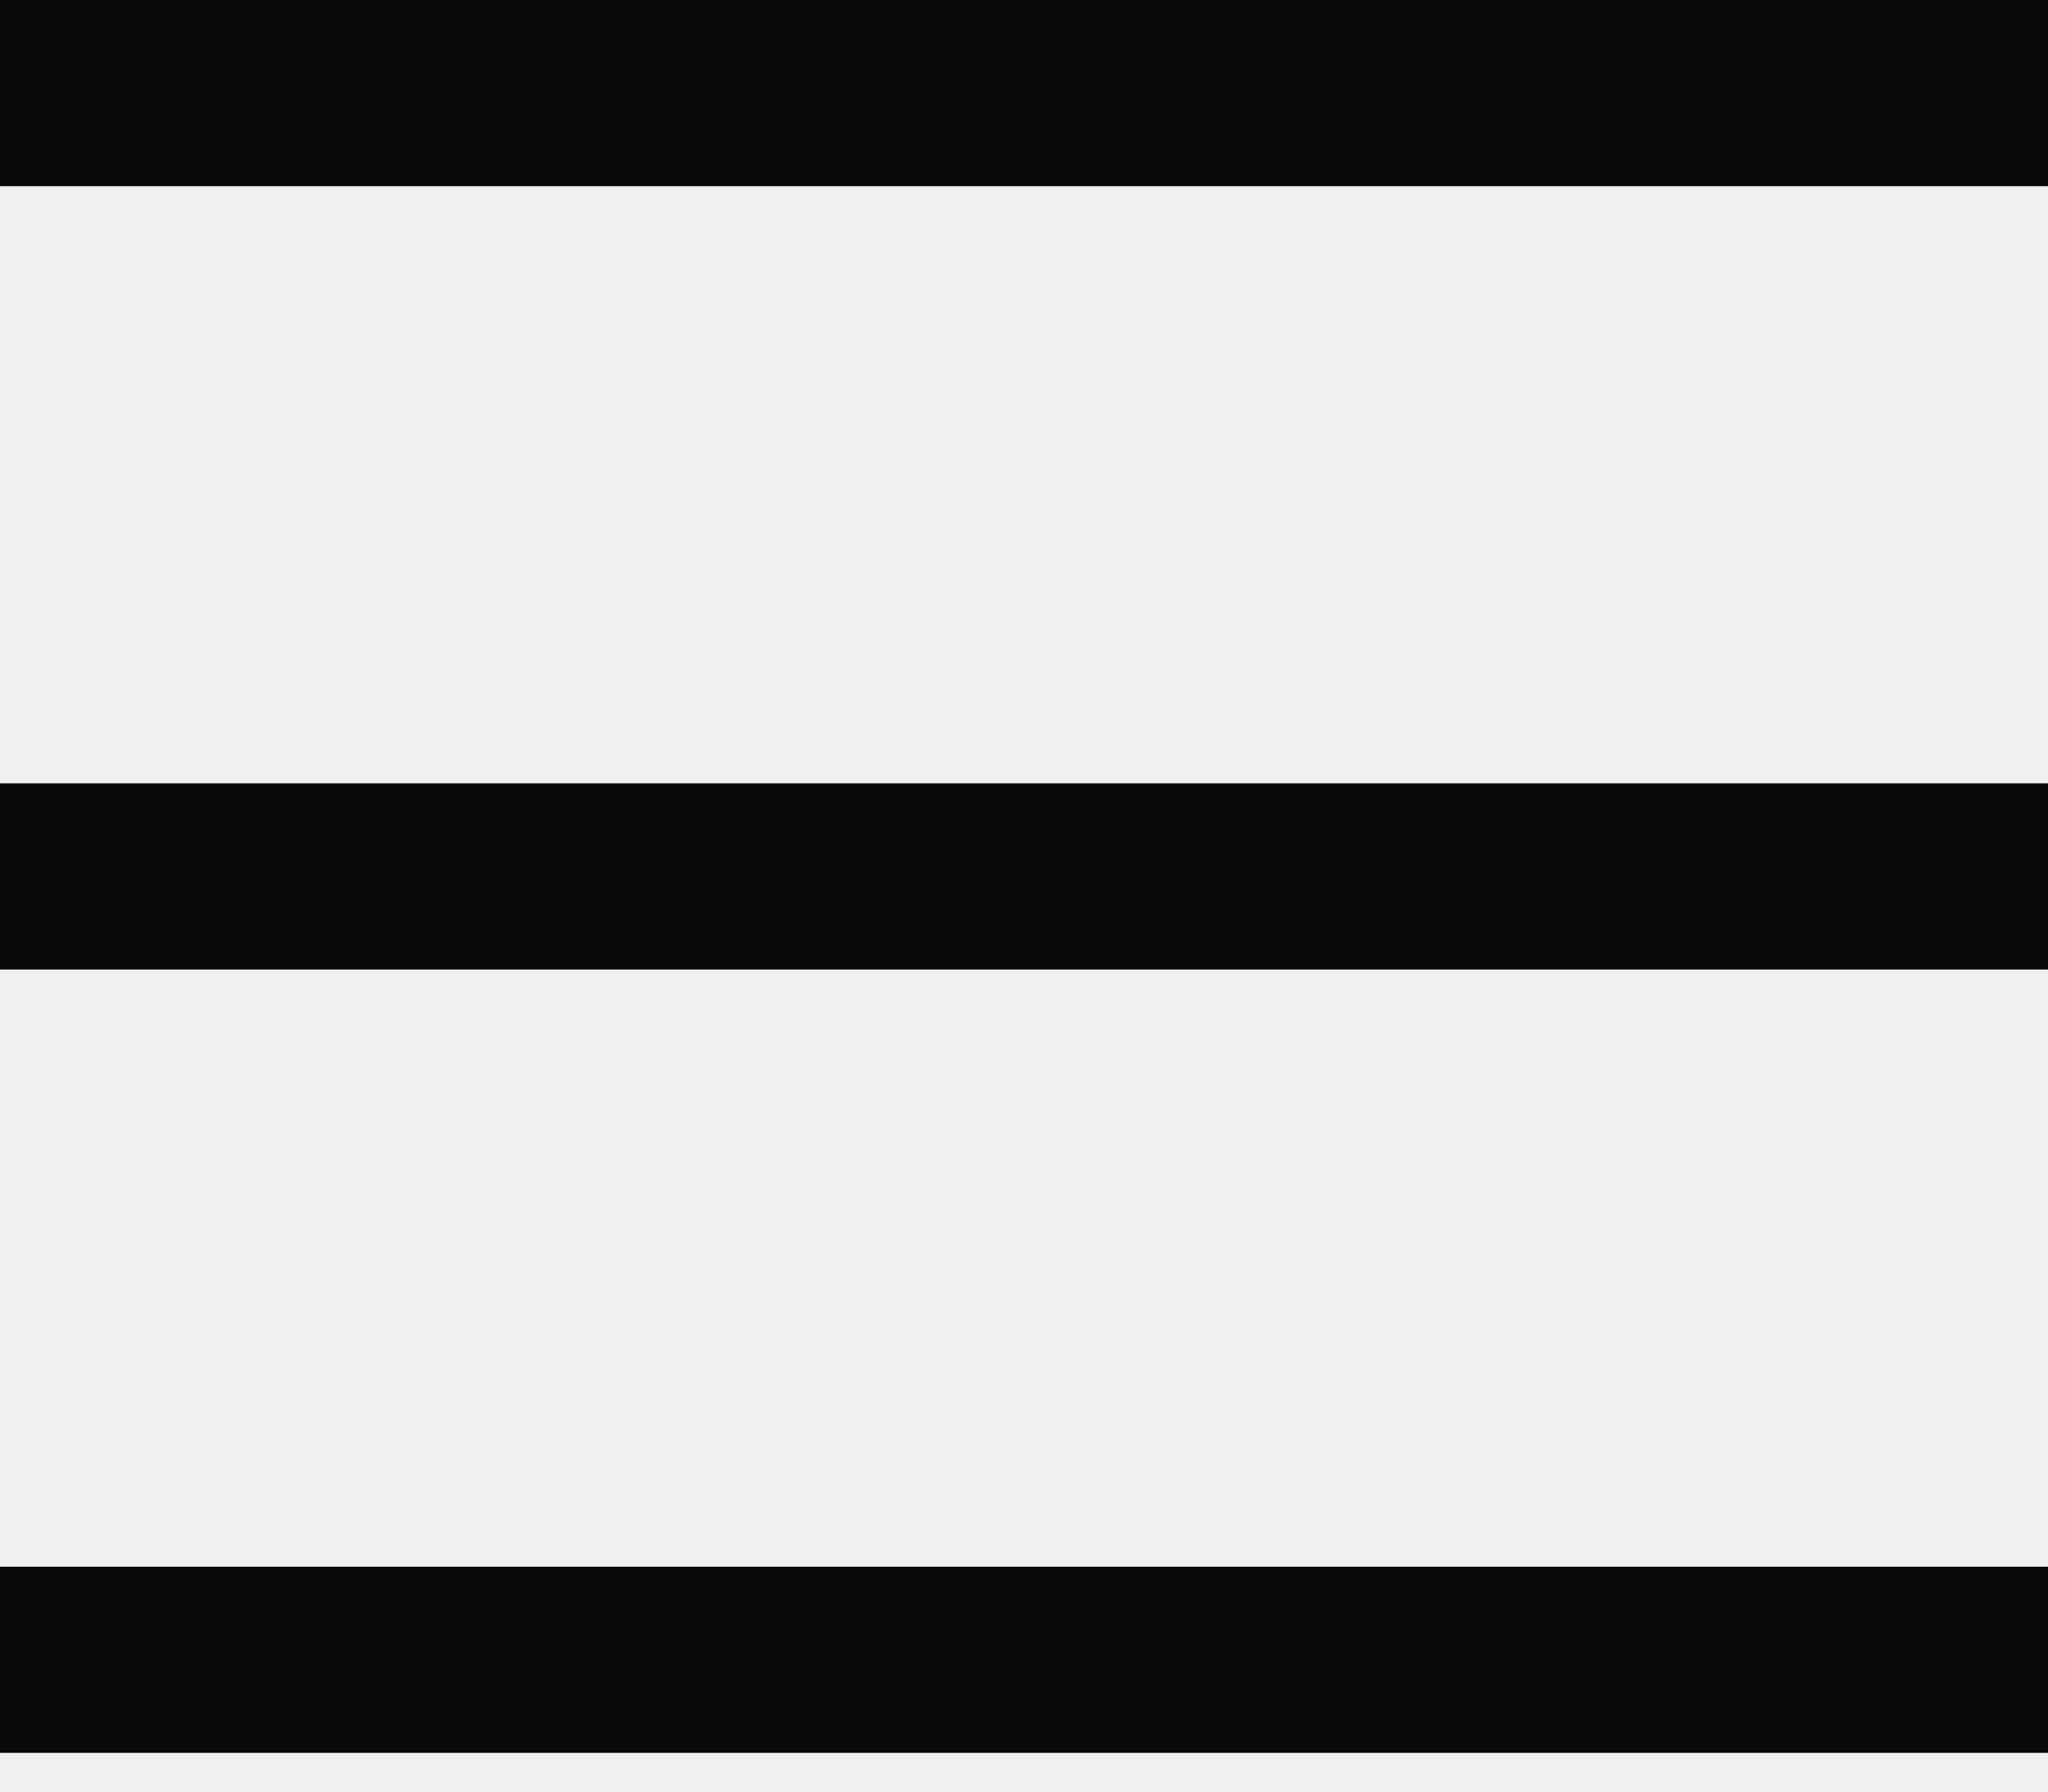
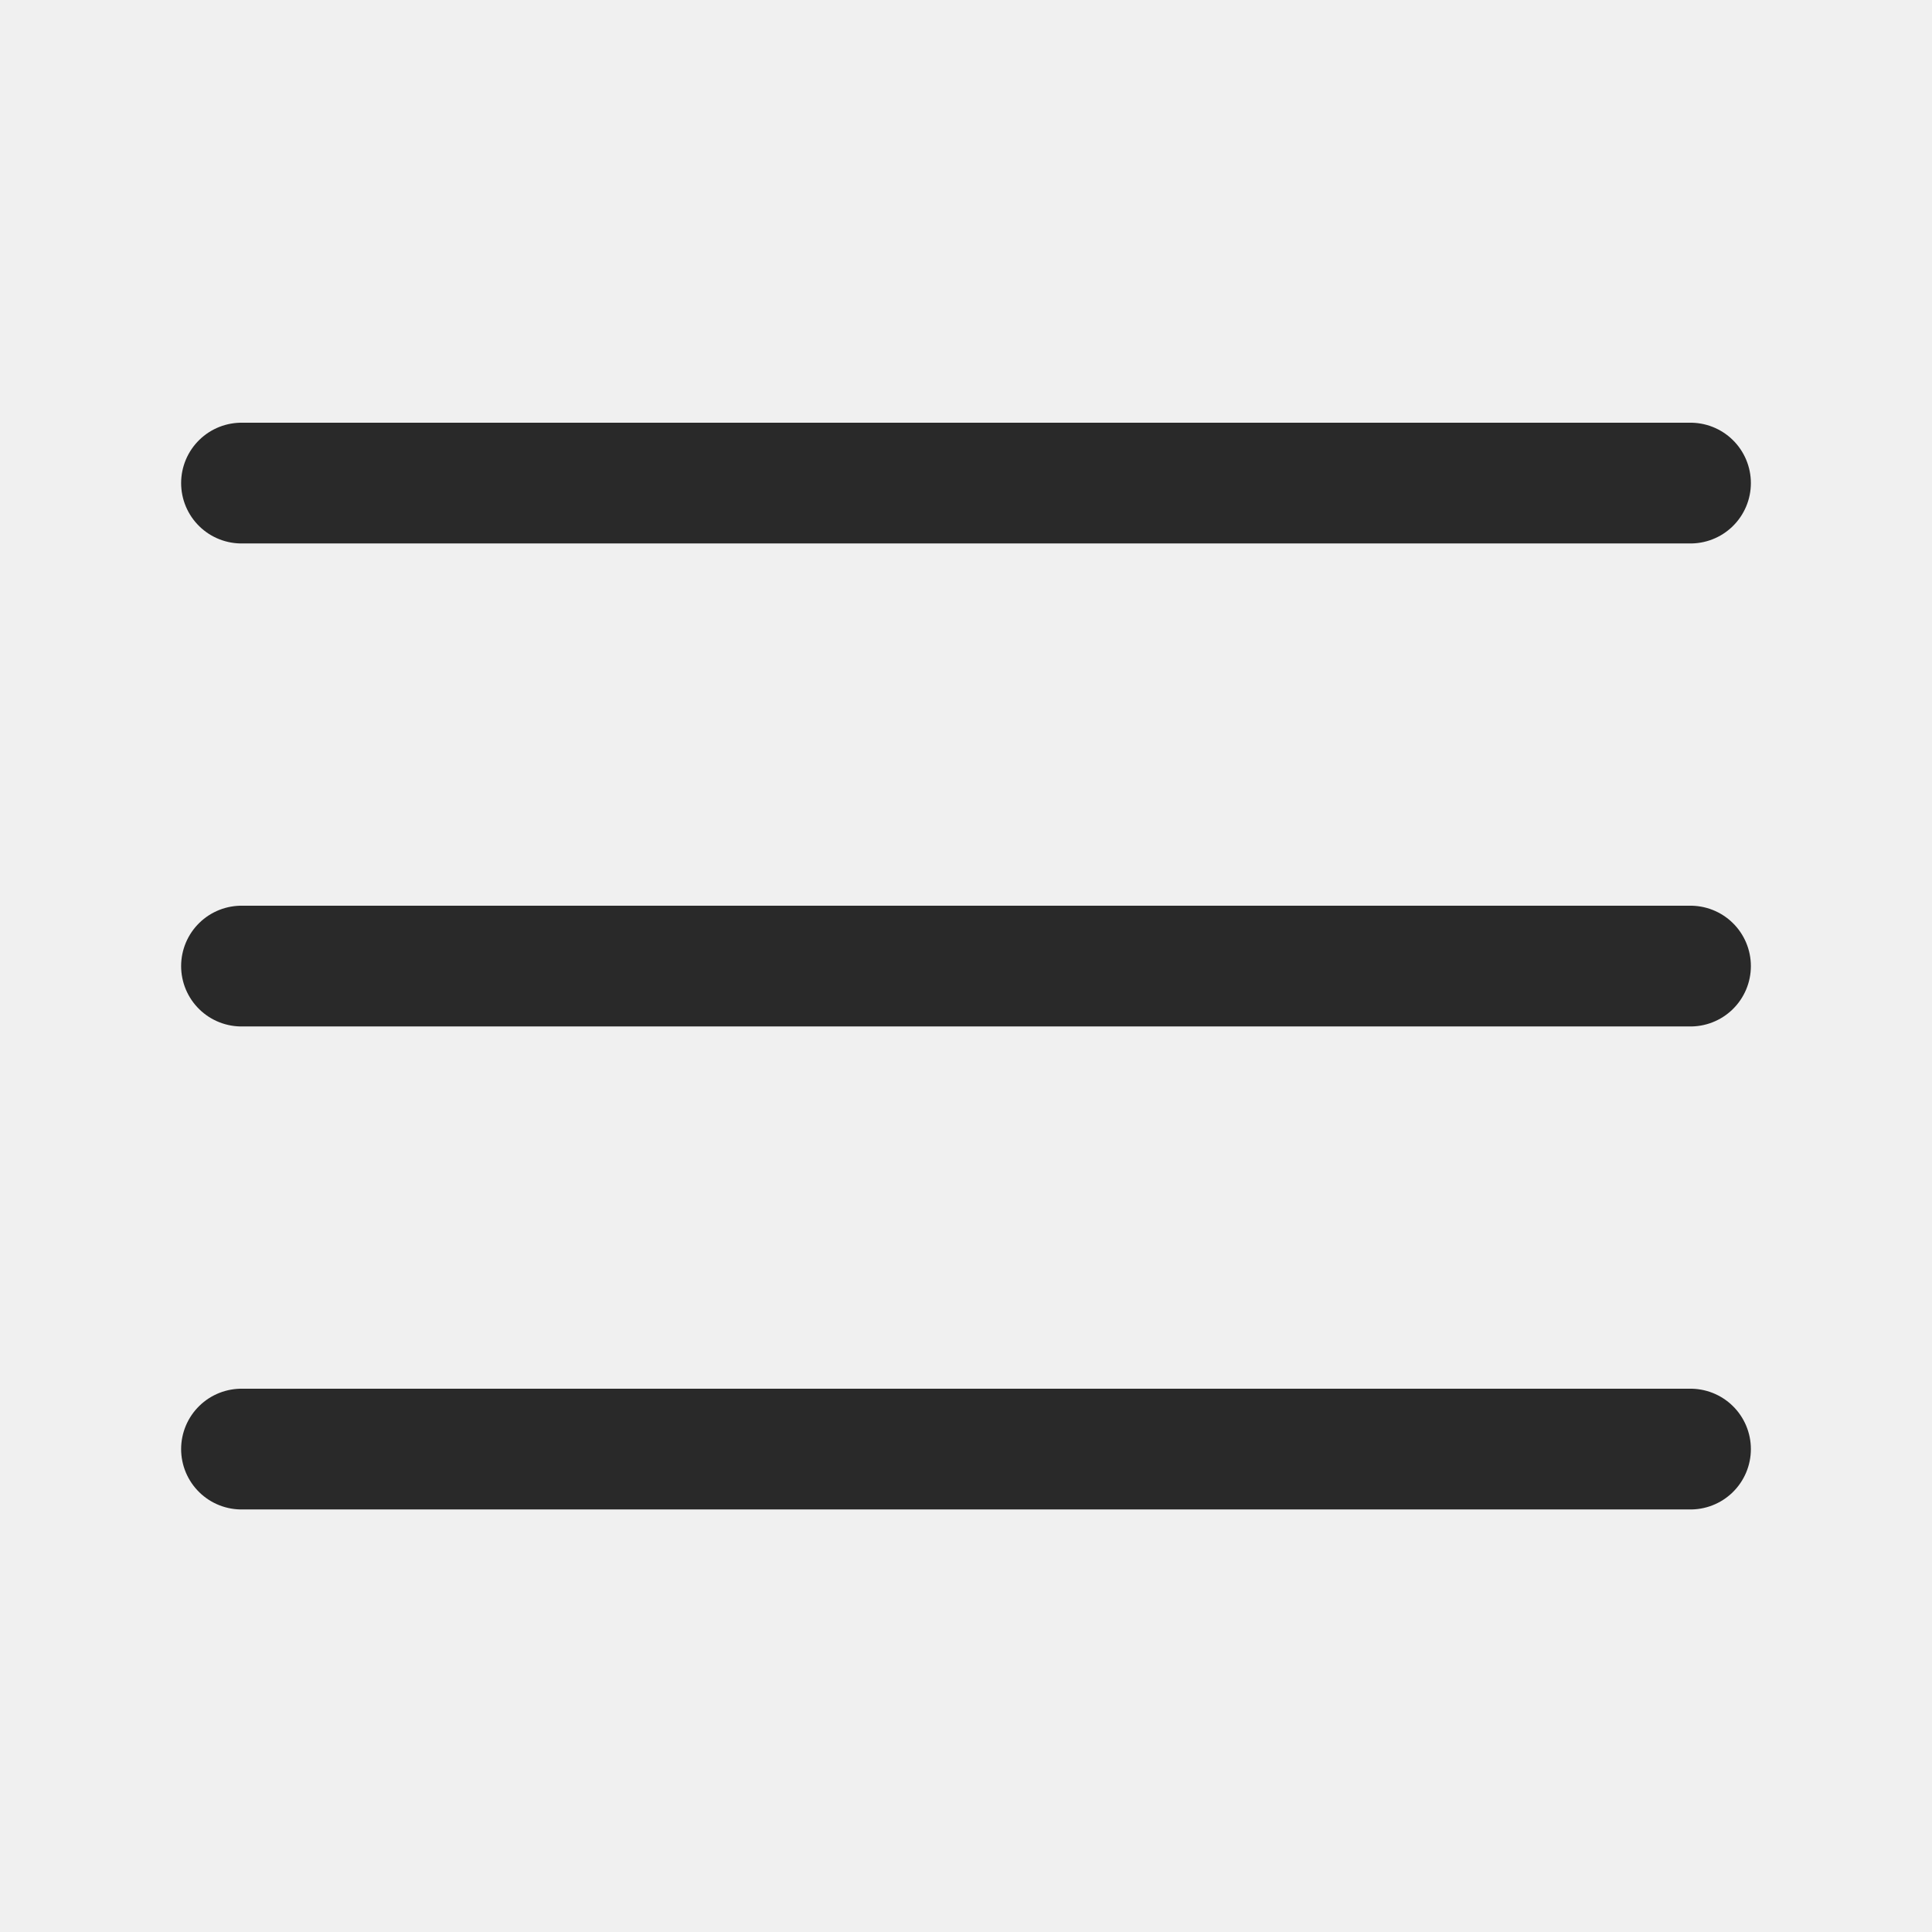
- <svg xmlns="http://www.w3.org/2000/svg" width="24" height="21" viewBox="0 0 24 21" fill="none">
-   <path d="M24 0H0V2.182H24V0Z" fill="#0B090A" />
-   <path d="M24 9.182H0V11.364H24V9.182Z" fill="#0B090A" />
-   <path d="M24 18.364H0V20.546H24V18.364Z" fill="#0B090A" />
+ <svg xmlns="http://www.w3.org/2000/svg" width="24" height="24" viewBox="0 0 24 24" fill="none">
+   <g clip-path="url(#clip0_429_9093)">
+     <path d="M3 6.001H21M3 12.001H21M3 18.001H21" stroke="#292929" stroke-width="1.5" stroke-linecap="round" stroke-linejoin="round" />
+   </g>
+   <defs>
+     <clipPath id="clip0_429_9093">
+       <rect width="24" height="24" fill="white" transform="translate(0 0.000976562)" />
+     </clipPath>
+   </defs>
</svg>
